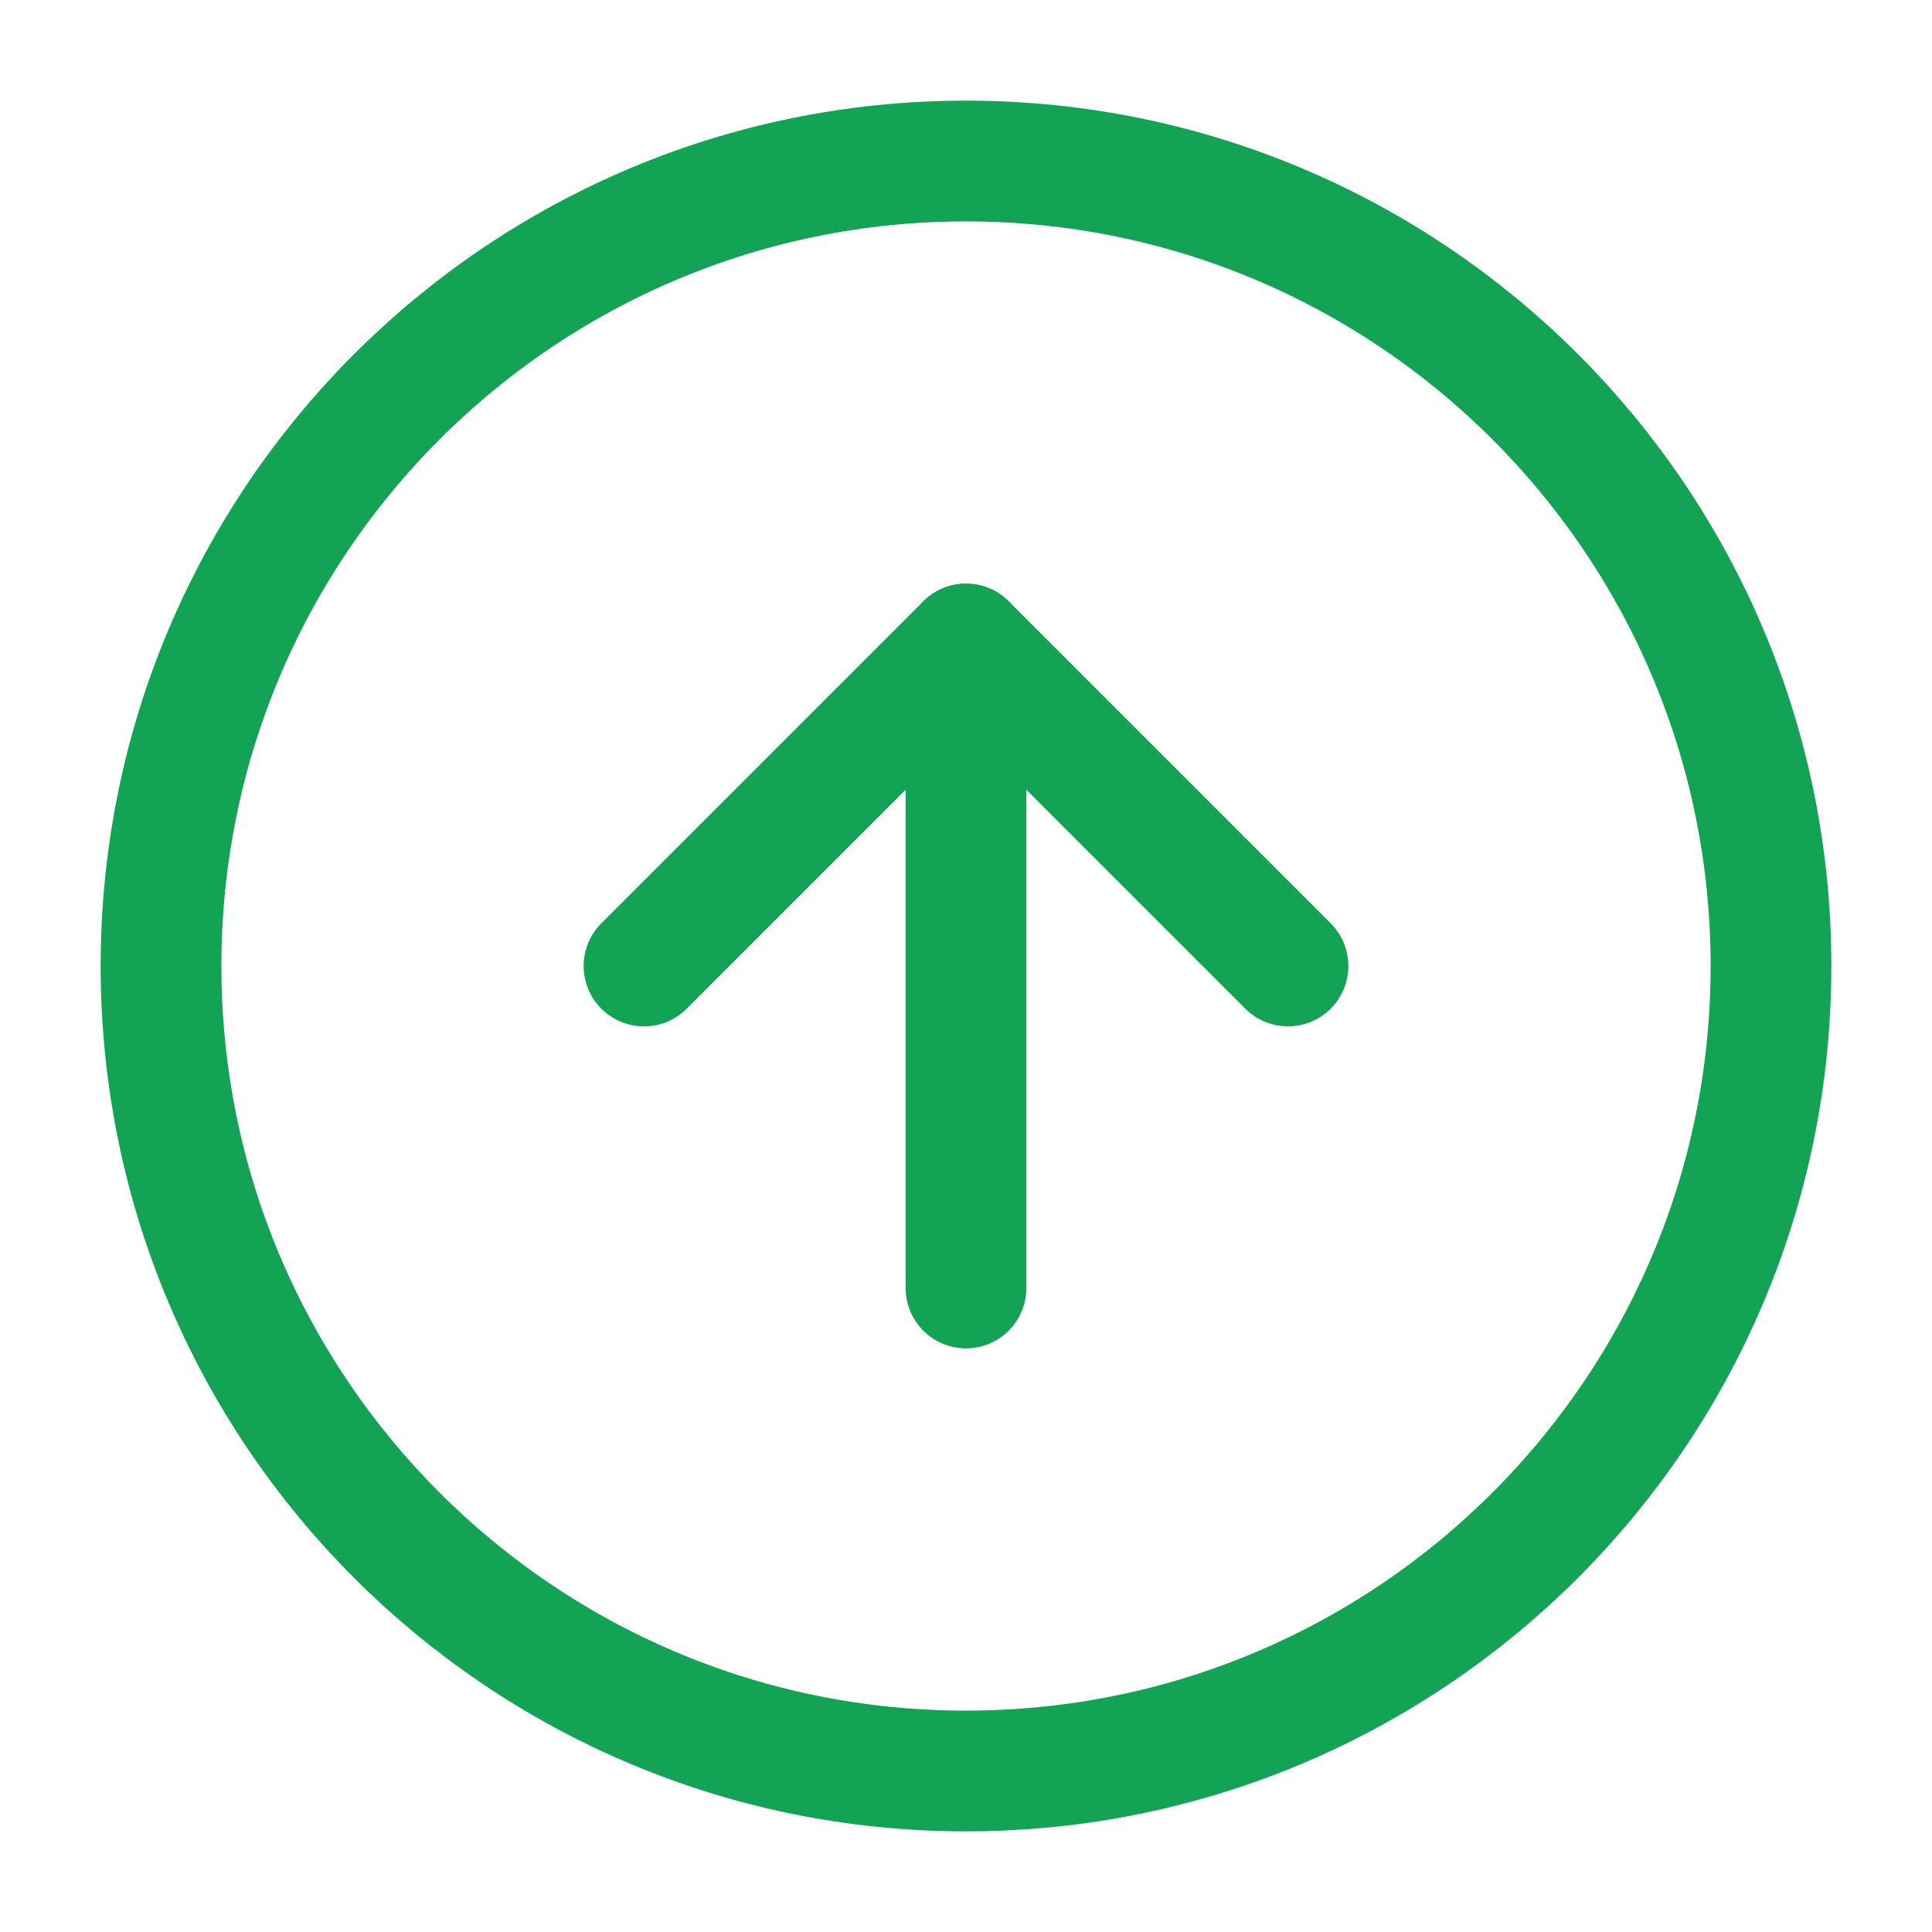
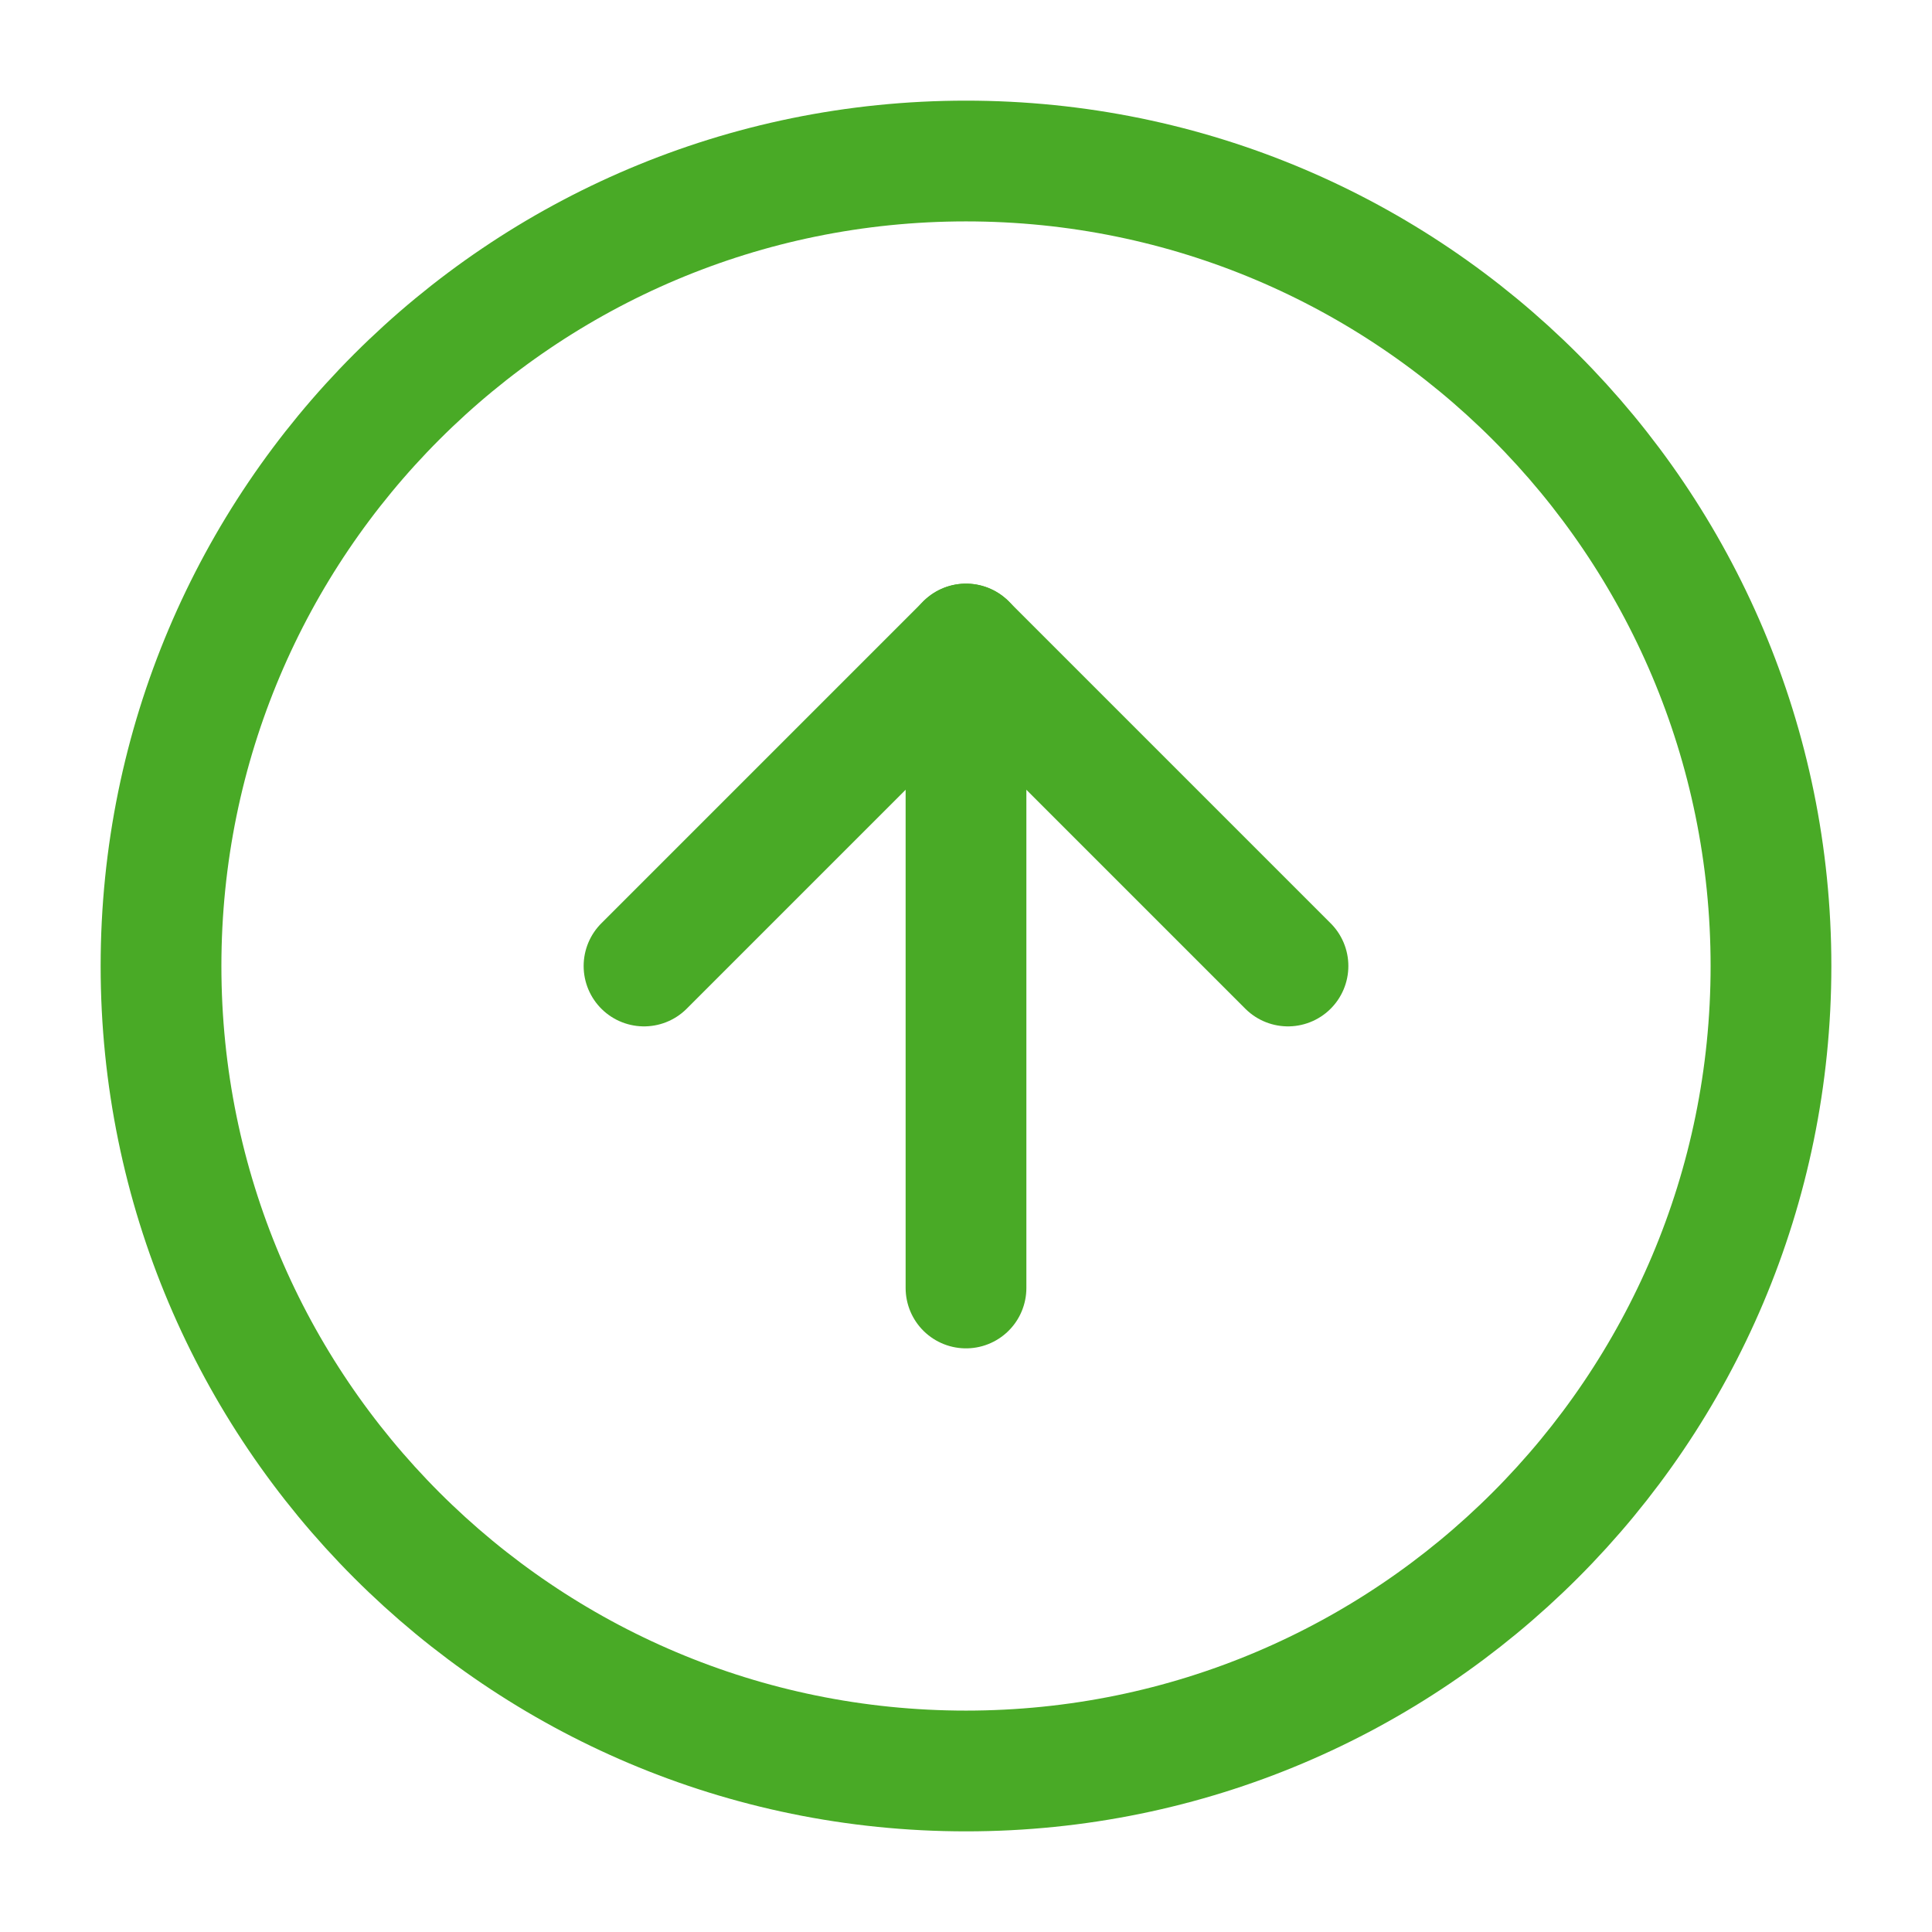
<svg xmlns="http://www.w3.org/2000/svg" width="32" height="32" viewBox="0 0 32 32" fill="none">
-   <path d="M16 2.667C8.636 2.667 2.667 8.636 2.667 16C2.667 23.364 8.636 29.333 16 29.333C23.364 29.333 29.333 23.364 29.333 16C29.333 8.636 23.364 2.667 16 2.667Z" stroke="#12A454" stroke-width="2" stroke-linecap="round" stroke-linejoin="round" />
-   <path d="M21.333 16L16 10.667L10.667 16" stroke="#12A454" stroke-width="2" stroke-linecap="round" stroke-linejoin="round" />
-   <path d="M16 21.333L16 10.667" stroke="#12A454" stroke-width="2" stroke-linecap="round" stroke-linejoin="round" />
+   <path d="M16 2.667C8.636 2.667 2.667 8.636 2.667 16C2.667 23.364 8.636 29.333 16 29.333C23.364 29.333 29.333 23.364 29.333 16C29.333 8.636 23.364 2.667 16 2.667Z" stroke="#49AA26" stroke-width="2" stroke-linecap="round" stroke-linejoin="round" />
+   <path d="M21.333 16L16 10.667L10.667 16" stroke="#49AA26" stroke-width="2" stroke-linecap="round" stroke-linejoin="round" />
+   <path d="M16 21.333V10.667" stroke="#49AA26" stroke-width="2" stroke-linecap="round" stroke-linejoin="round" />
</svg>
